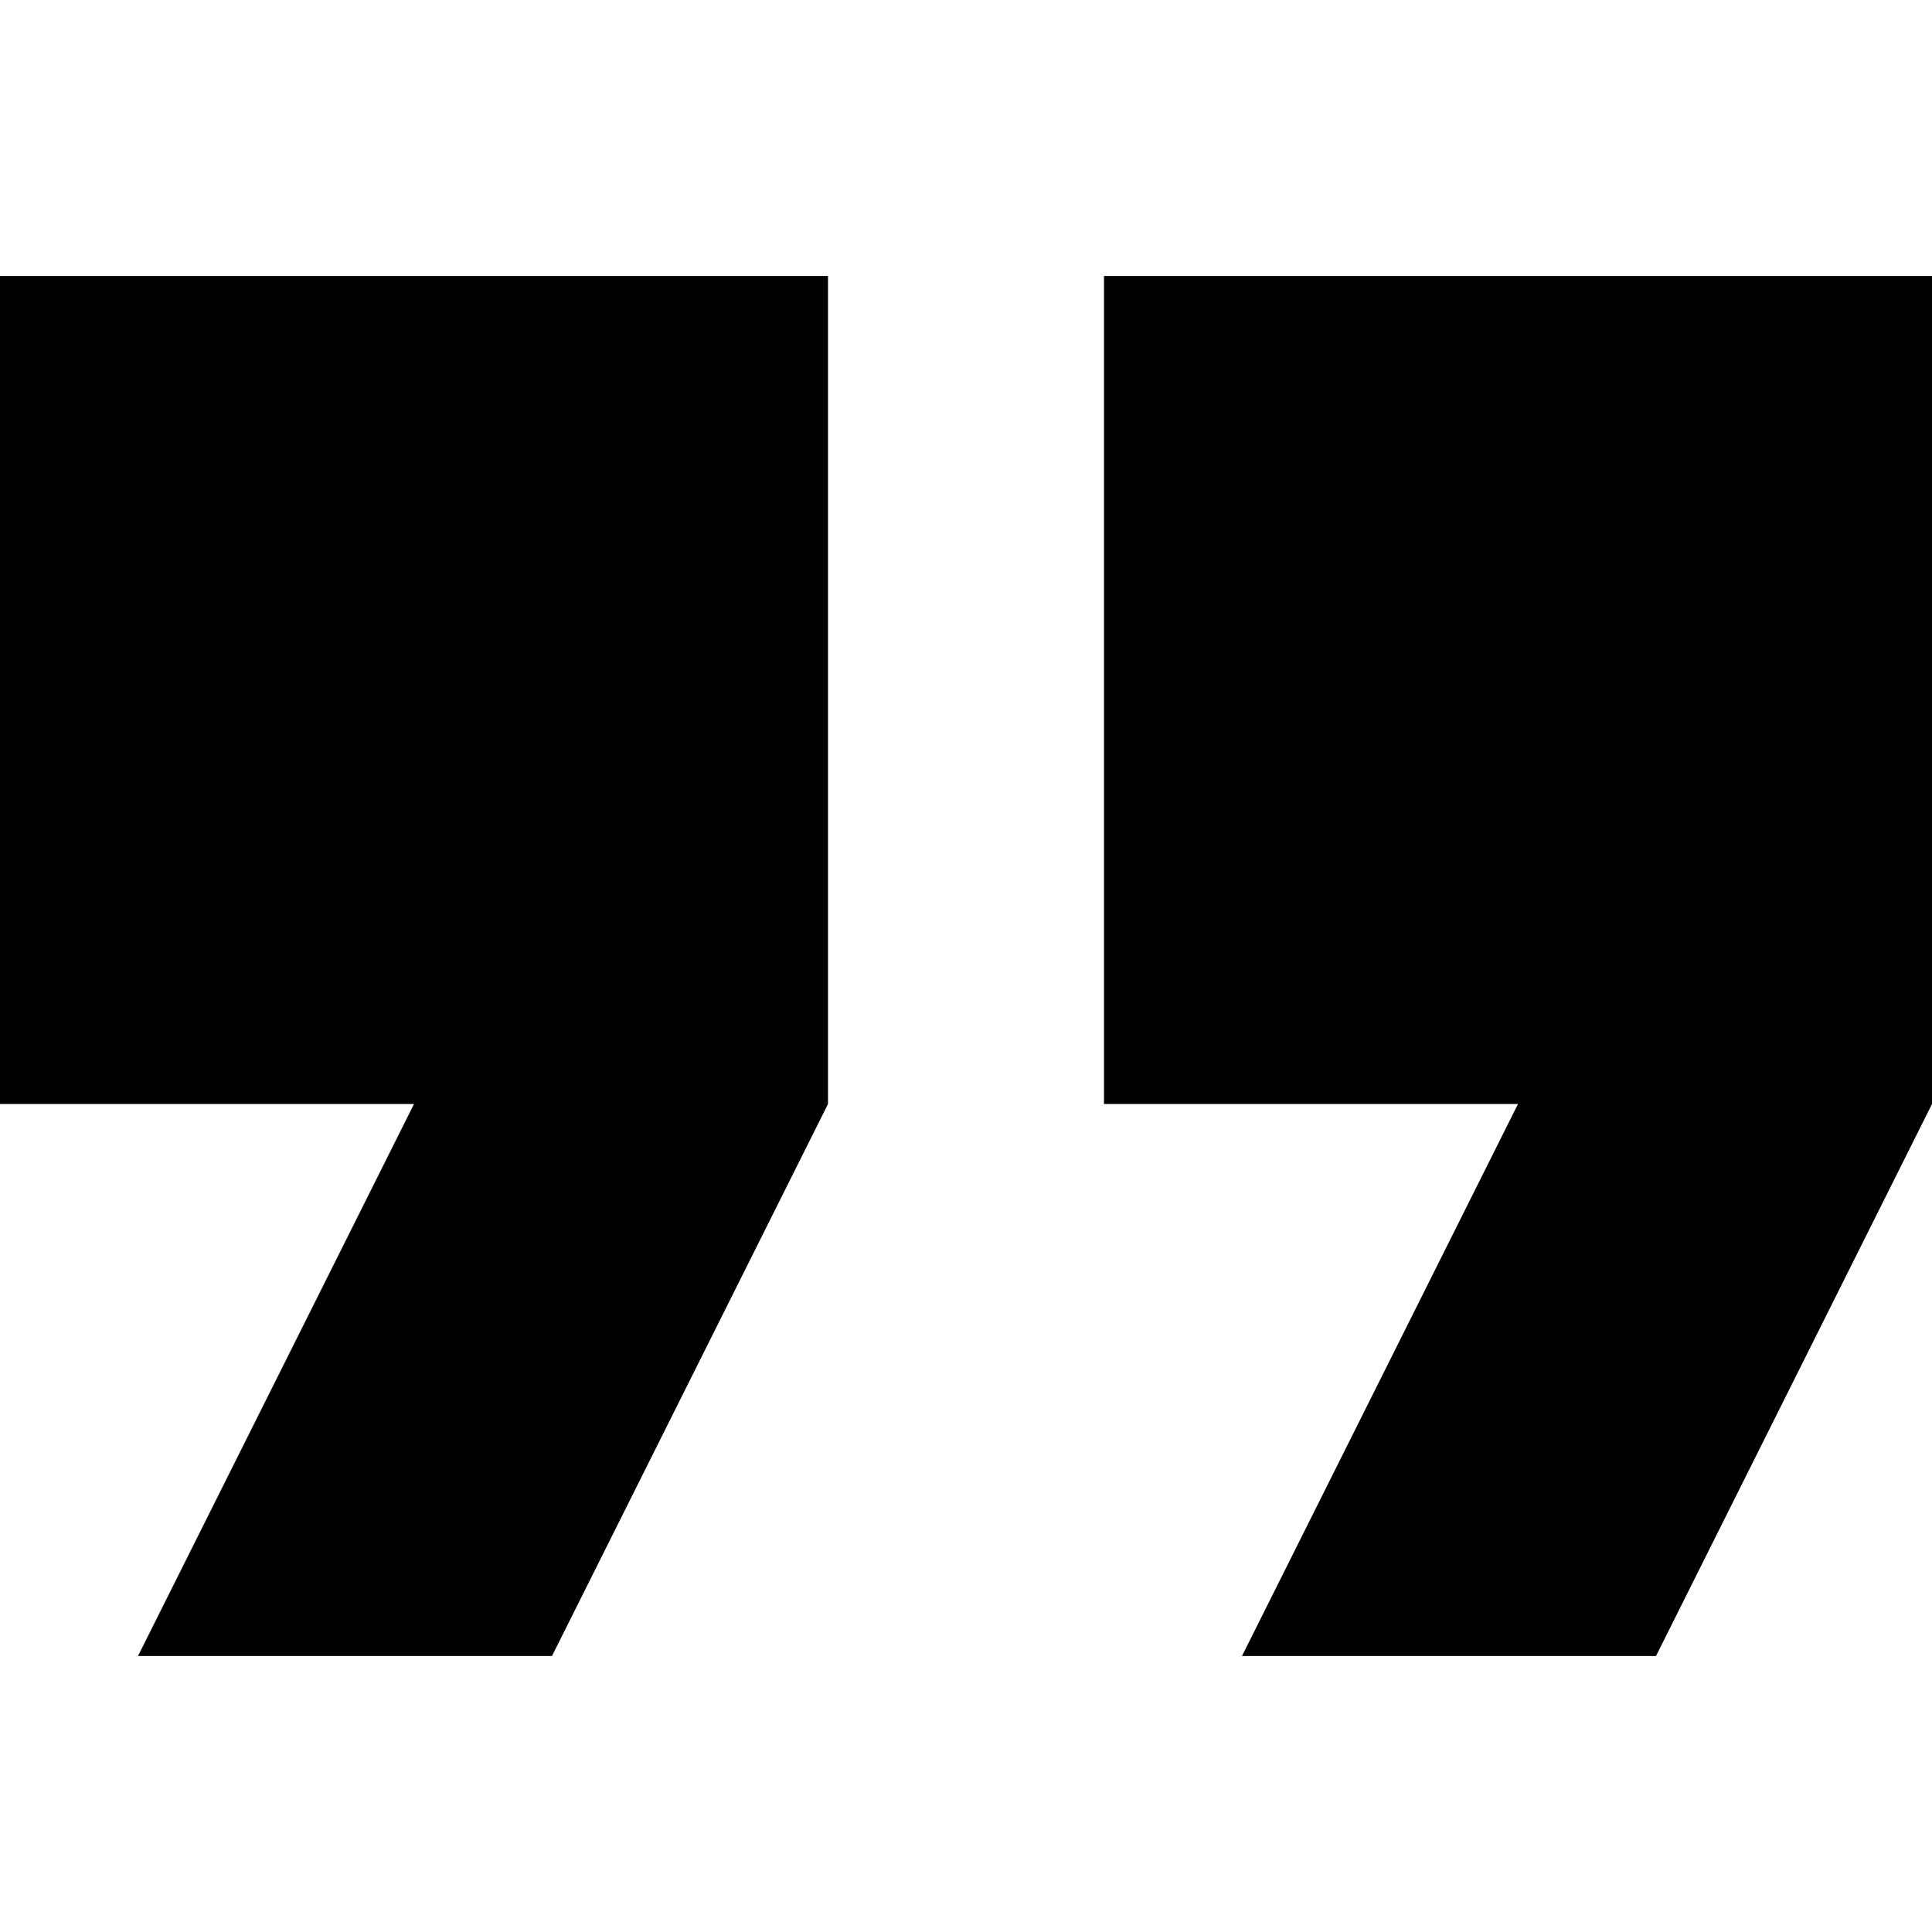
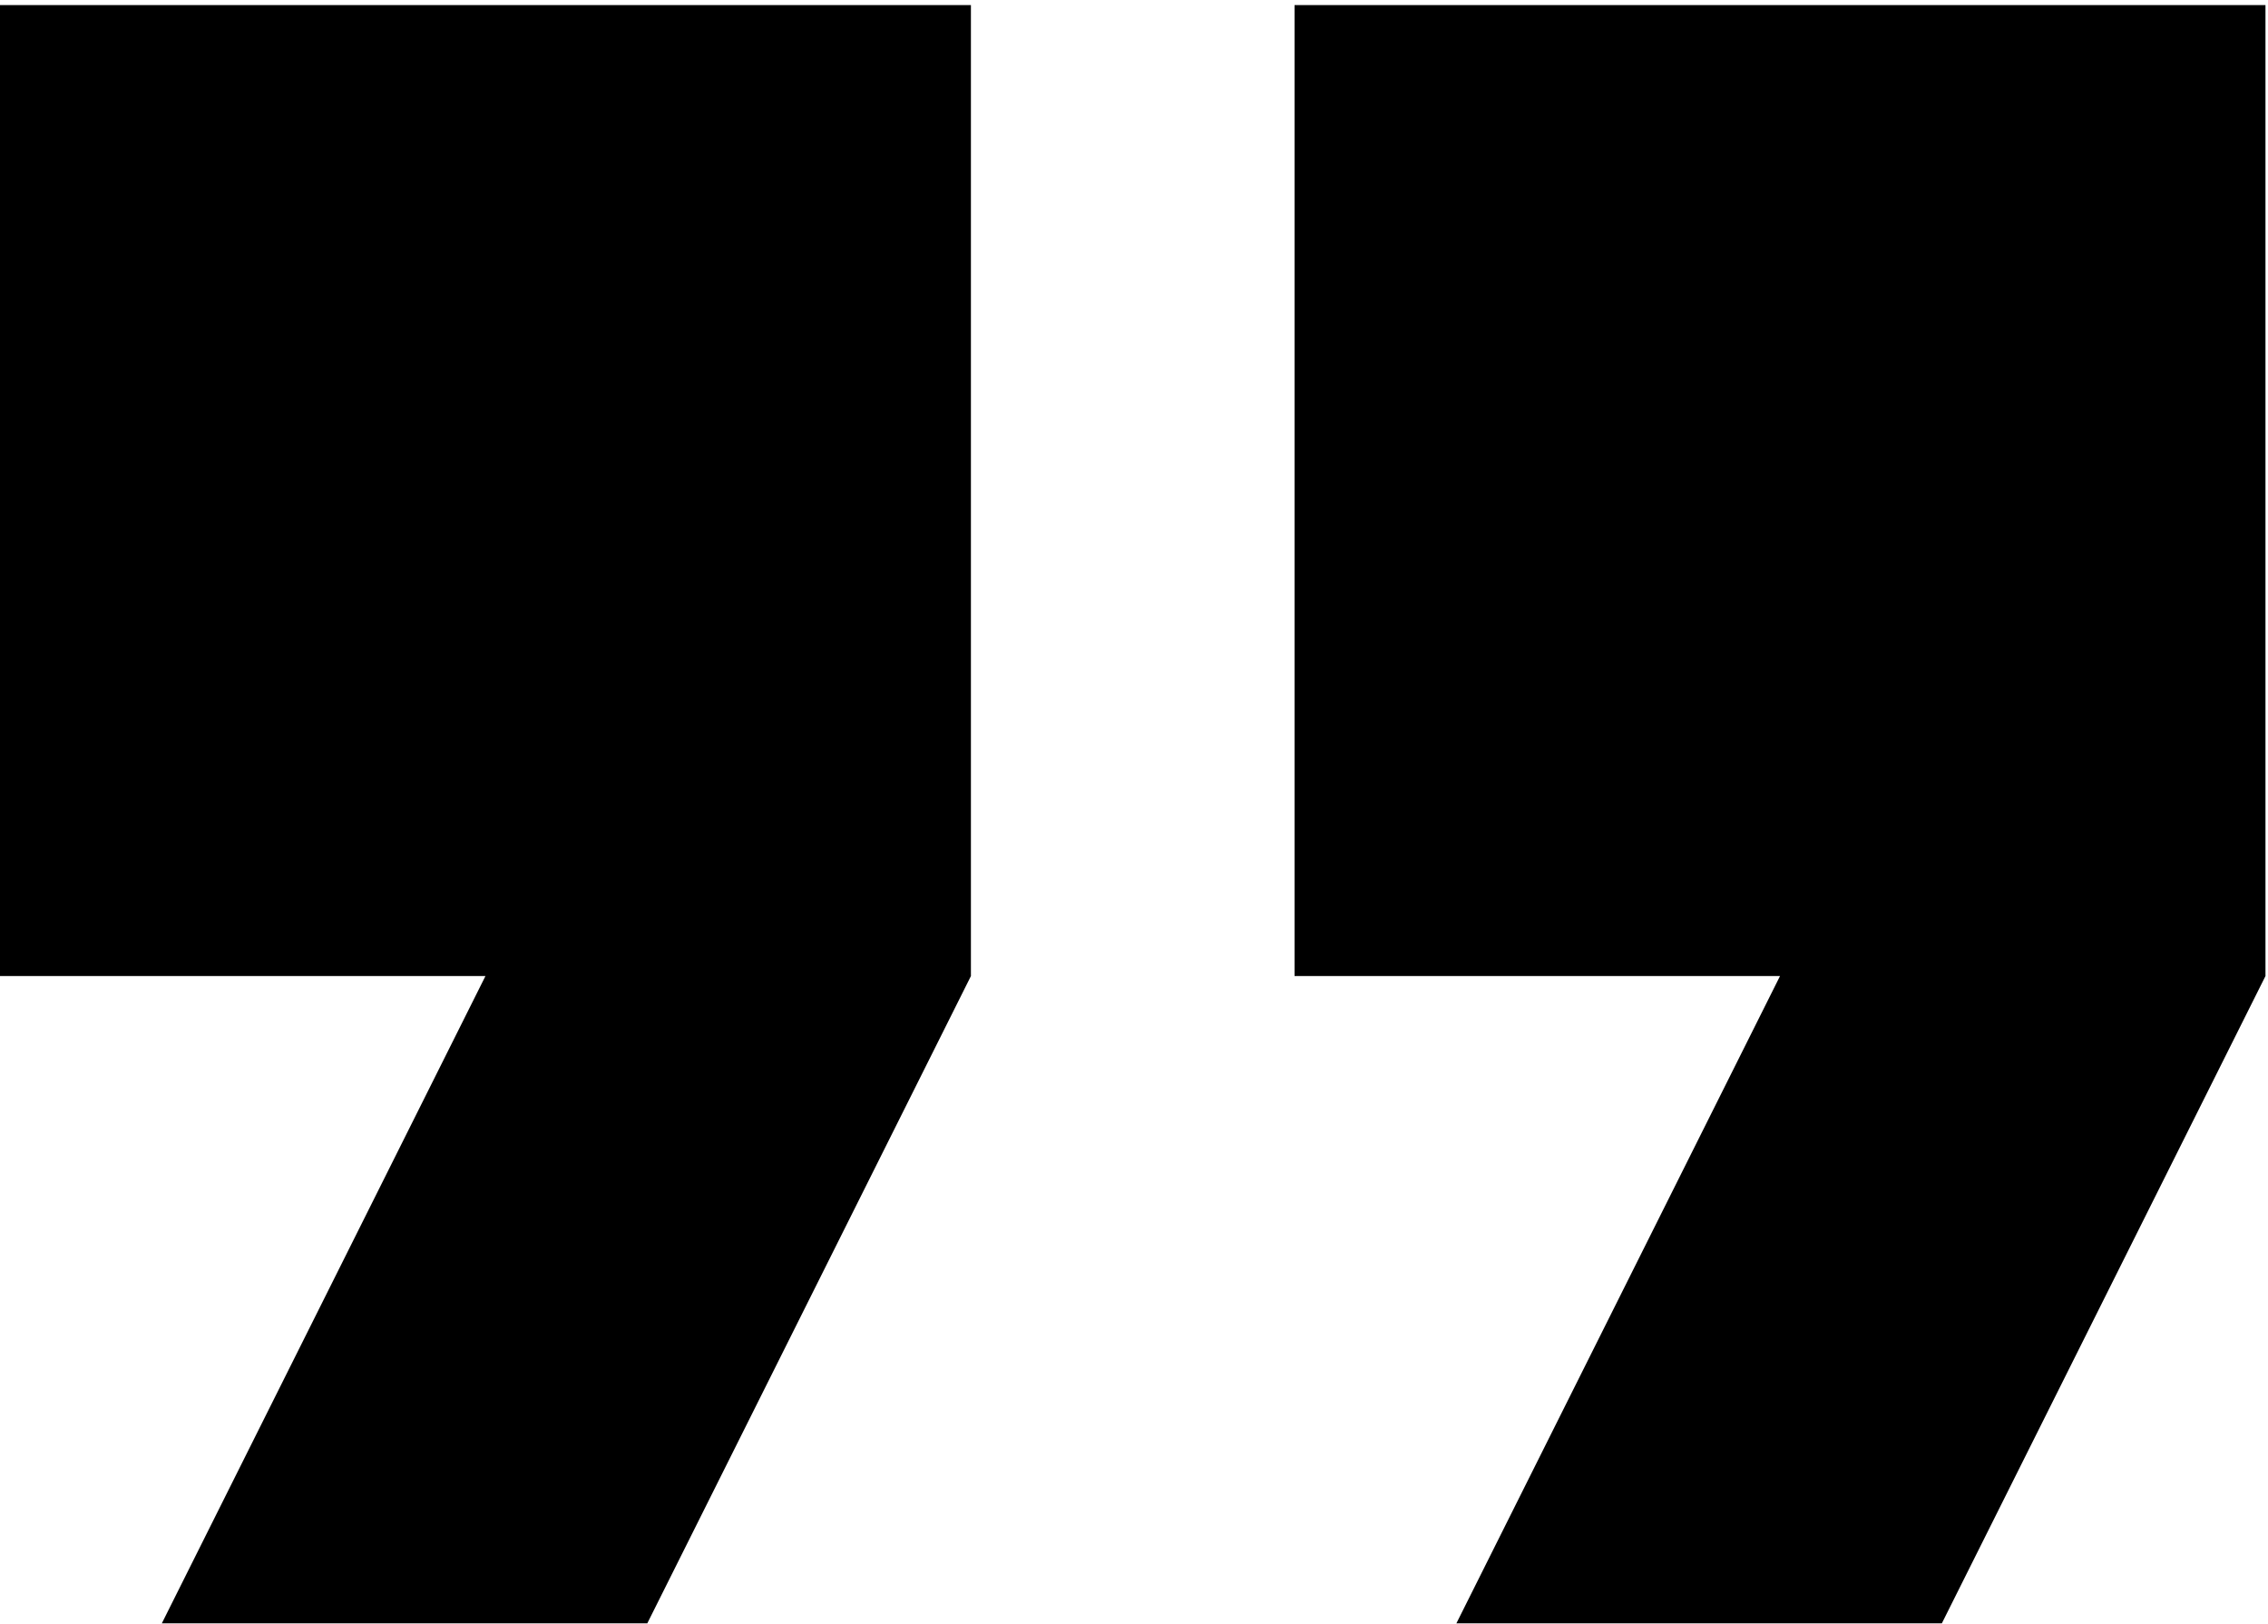
- <svg xmlns="http://www.w3.org/2000/svg" version="1.1" id="Capa_1" x="0px" y="0px" viewBox="0 0 298.667 298.667" style="enable-background:new 0 0 298.667 298.667;" xml:space="preserve">
-   <g>
-     <g>
-       <g>
-         <polygon points="0,170.667 64,170.667 21.333,256 85.333,256 128,170.667 128,42.667 0,42.667    " />
-         <polygon points="170.667,42.667 170.667,170.667 234.667,170.667 192,256 256,256 298.667,170.667 298.667,42.667    " />
-       </g>
-     </g>
-   </g>
-   <g>
- </g>
-   <g>
- </g>
-   <g>
- </g>
-   <g>
- </g>
-   <g>
- </g>
-   <g>
- </g>
-   <g>
- </g>
-   <g>
- </g>
-   <g>
- </g>
-   <g>
- </g>
-   <g>
- </g>
-   <g>
- </g>
-   <g>
- </g>
-   <g>
- </g>
-   <g>
- </g>
+ <svg xmlns="http://www.w3.org/2000/svg" width="299" height="214" viewBox="0 0 299 214" fill="none">
+   <path d="M0 128.667H64L21.333 214H85.333L128 128.667V0.667H0V128.667Z" fill="currentColor" />
+   <path d="M170.667 0.667V128.667H234.667L192 214H256L298.667 128.667V0.667H170.667Z" fill="currentColor" />
</svg>
